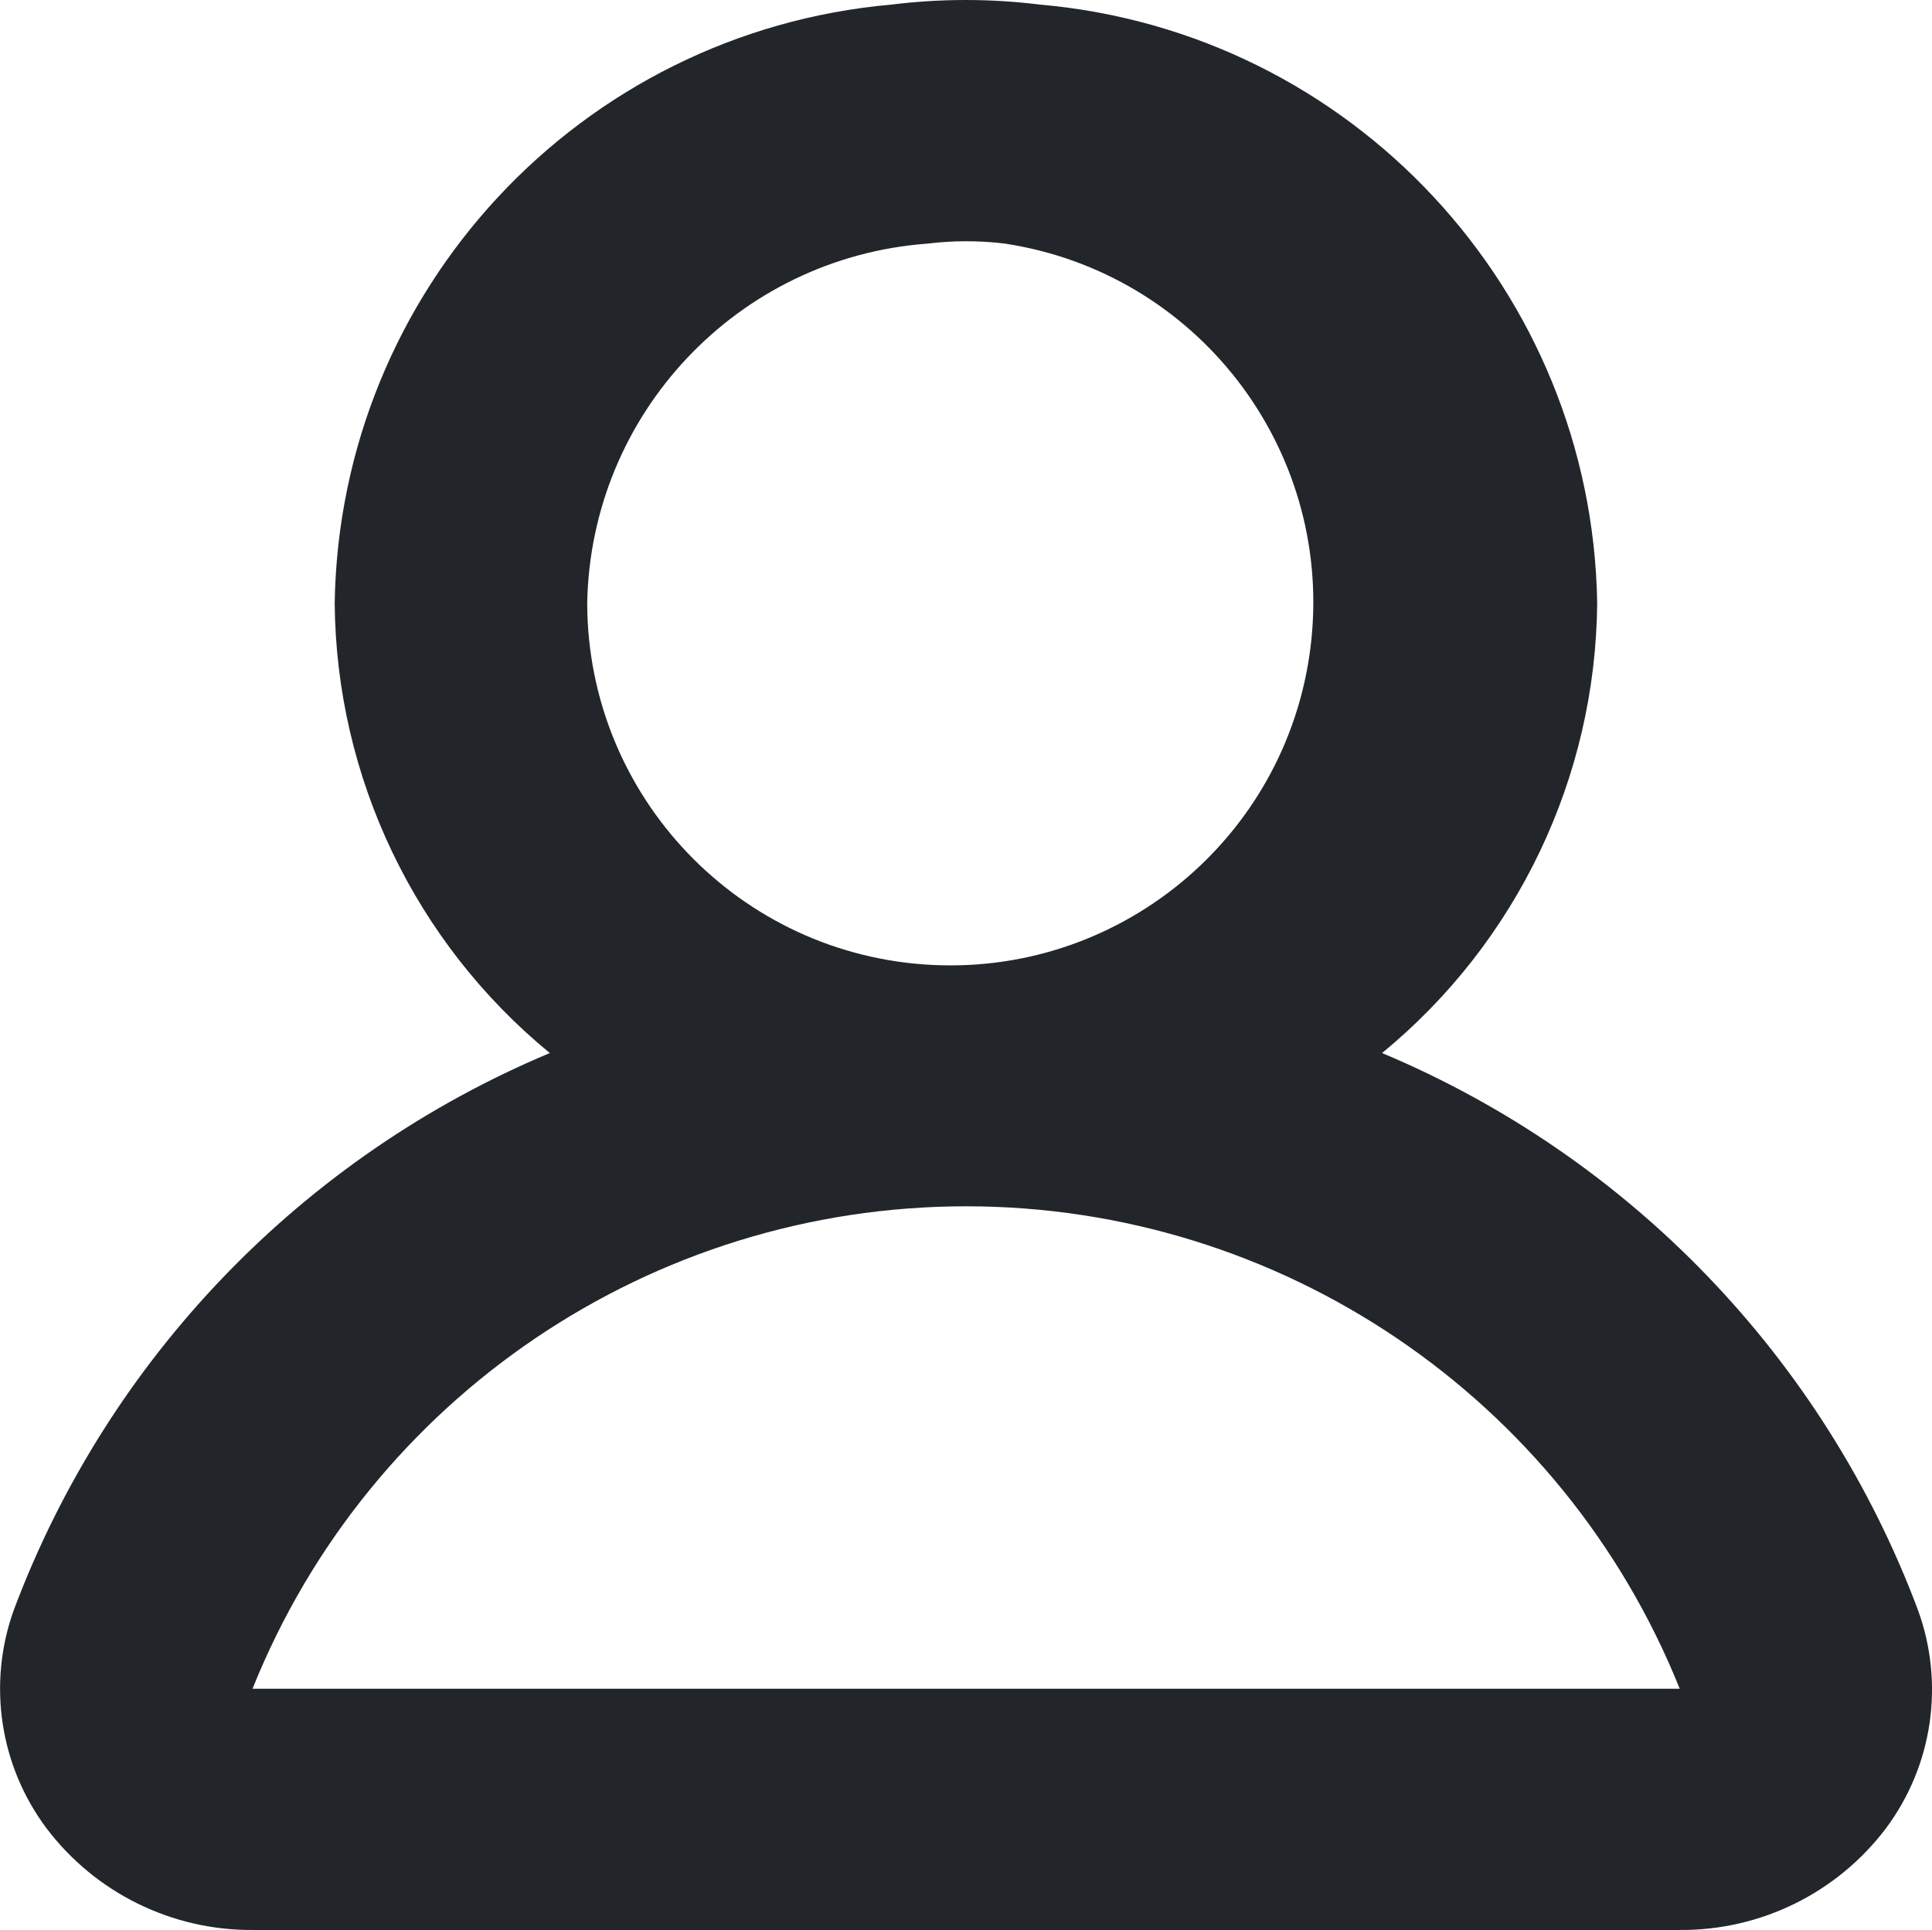
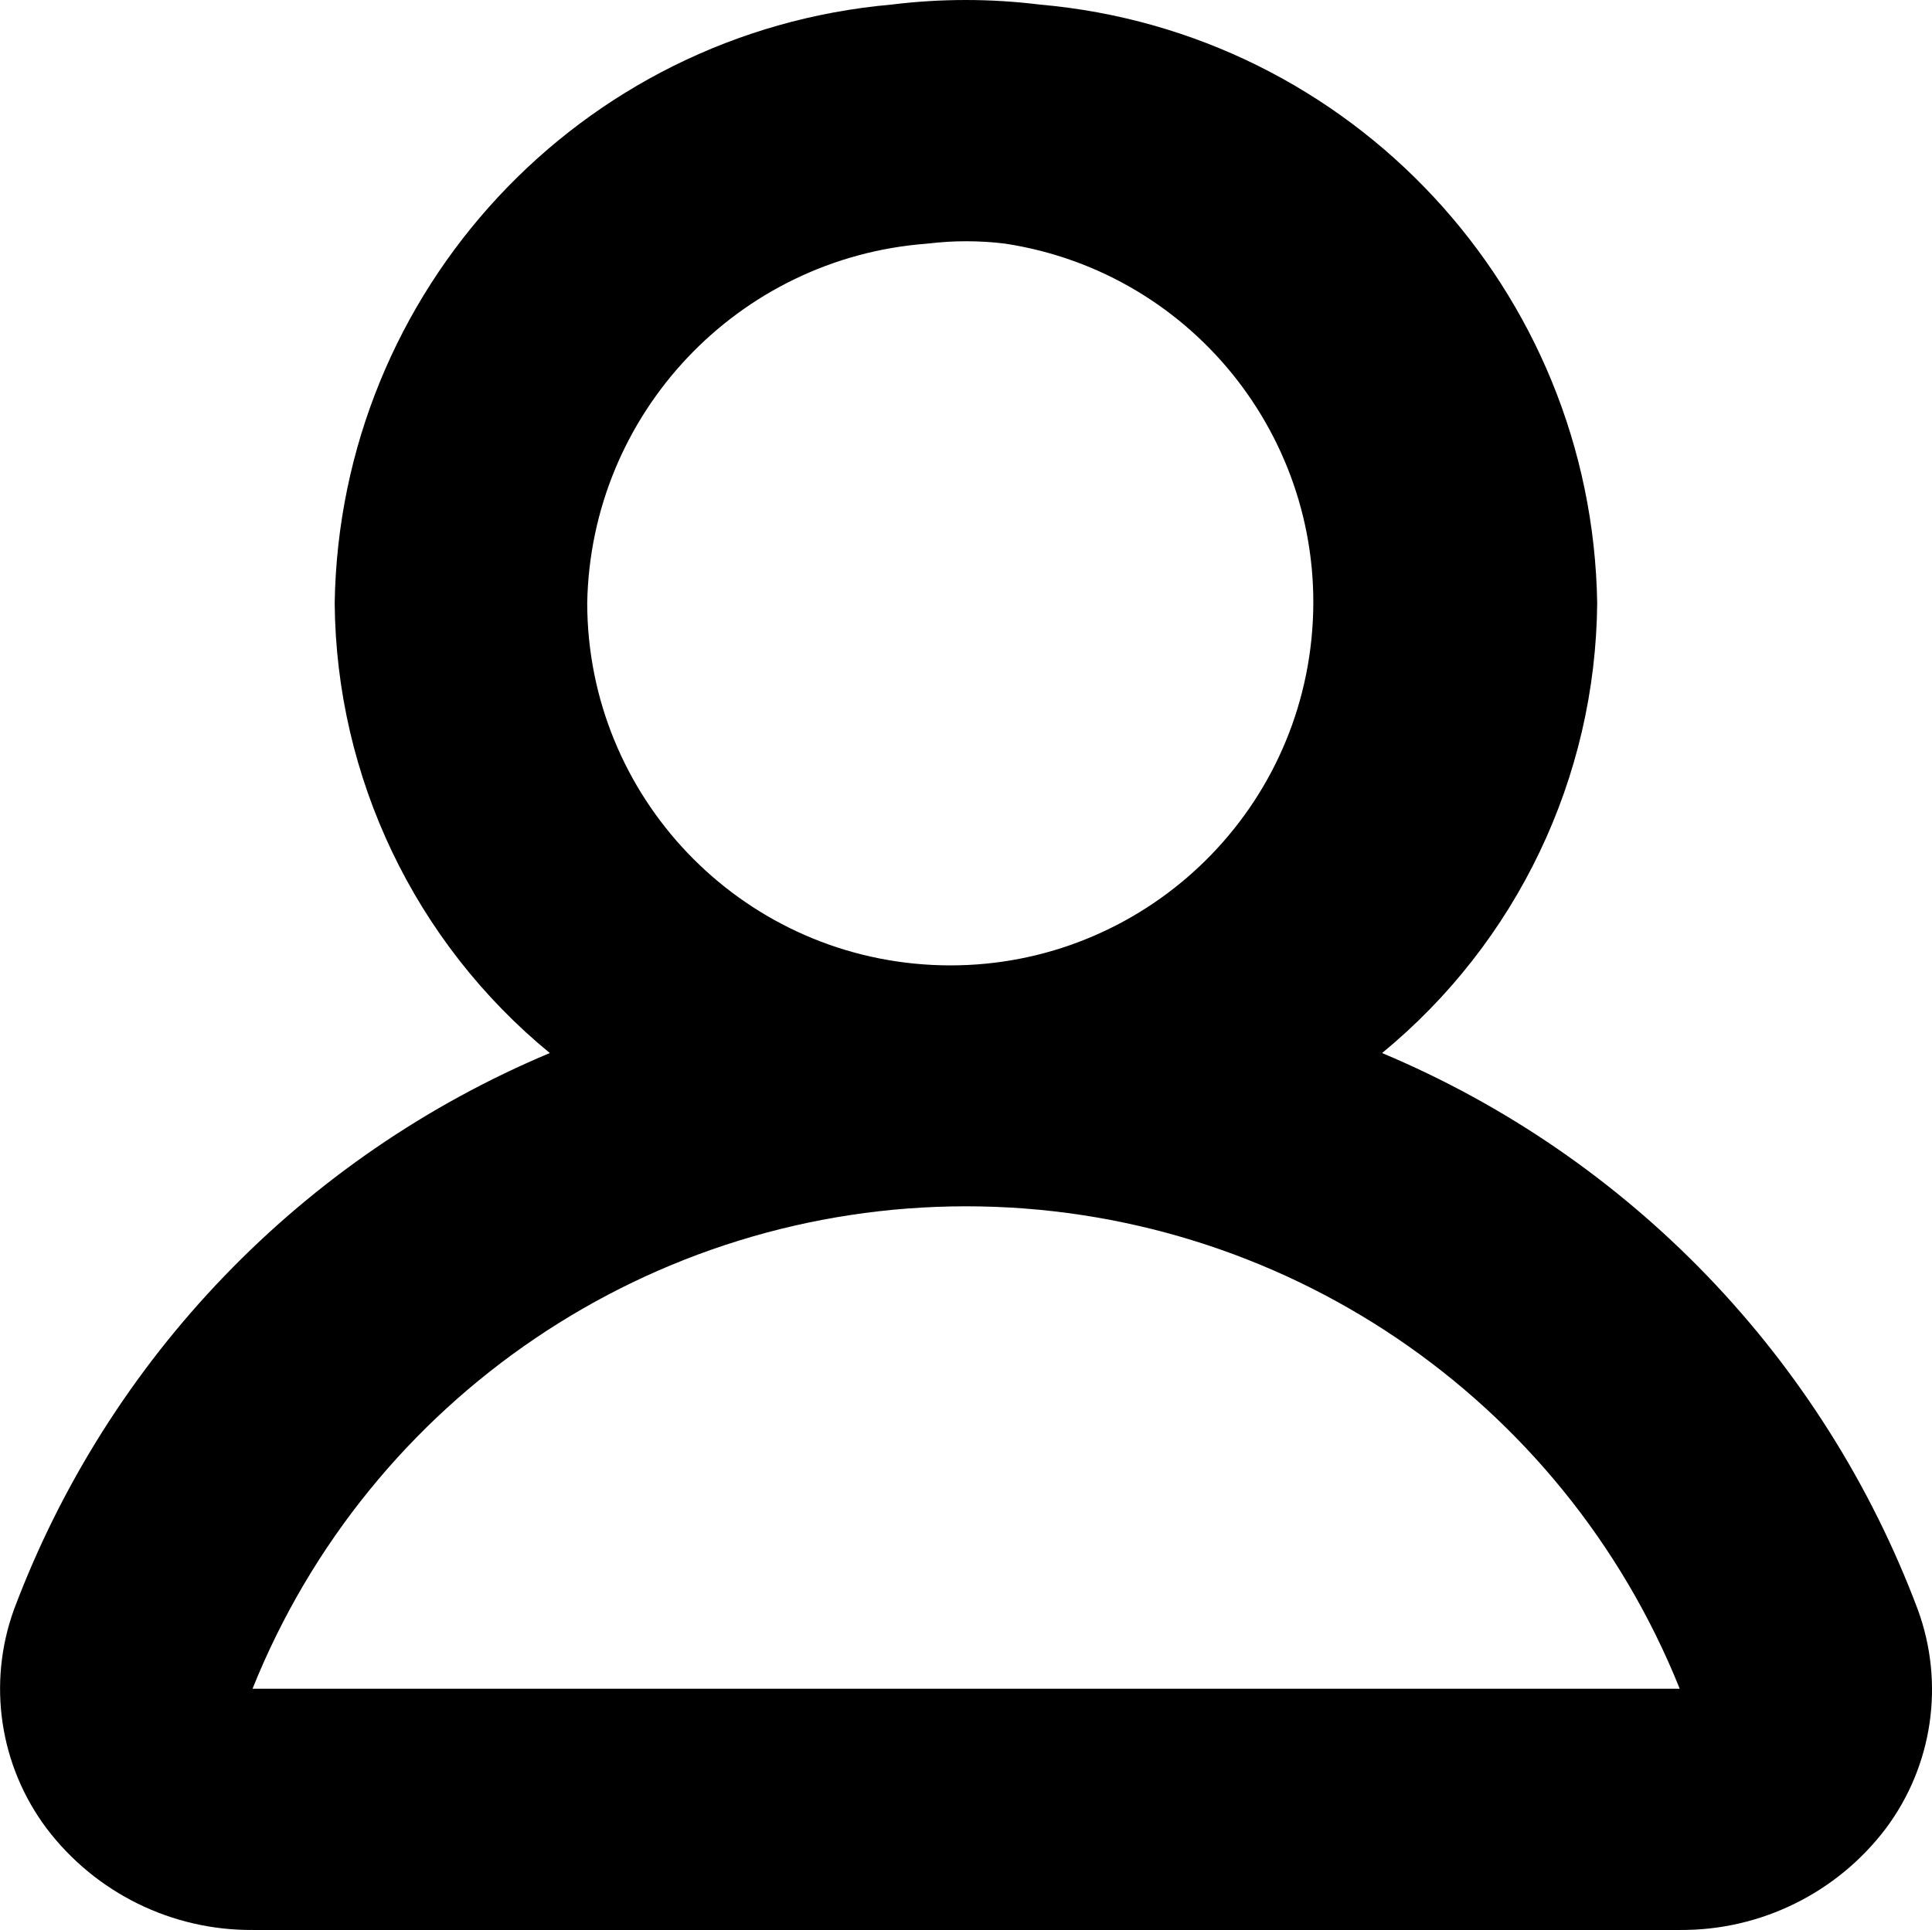
<svg xmlns="http://www.w3.org/2000/svg" width="16.013" height="16" viewBox="0 0 16.013 16">
  <defs>
    <style>
      .cls-1 {
        fill: #22262a;
        fill-rule: evenodd;
      }
    </style>
  </defs>
-   <path id="profile_icon" class="cls-1" d="M431.9,365.343a8.086,8.086,0,0,0-4.44-4.613,4.881,4.881,0,0,0,1.783-3.73,5.062,5.062,0,0,0-4.619-4.962,5,5,0,0,0-1.23,0A5.062,5.062,0,0,0,418.779,357a4.878,4.878,0,0,0,1.783,3.73,8.085,8.085,0,0,0-4.441,4.613,1.93,1.93,0,0,0,.271,1.816A2.125,2.125,0,0,0,418.1,368h11.829a2.122,2.122,0,0,0,1.706-.841,1.924,1.924,0,0,0,.265-1.816ZM420.872,357a3.044,3.044,0,0,1,2.816-2.98,2.642,2.642,0,0,1,.649,0,3.009,3.009,0,1,1-3.465,2.98Zm-2.774,9a6.373,6.373,0,0,1,11.829,0H418.1Z" transform="translate(-416.005 -352)" />
+   <path id="profile_icon" className="cls-1" d="M431.9,365.343a8.086,8.086,0,0,0-4.44-4.613,4.881,4.881,0,0,0,1.783-3.73,5.062,5.062,0,0,0-4.619-4.962,5,5,0,0,0-1.23,0A5.062,5.062,0,0,0,418.779,357a4.878,4.878,0,0,0,1.783,3.73,8.085,8.085,0,0,0-4.441,4.613,1.93,1.93,0,0,0,.271,1.816A2.125,2.125,0,0,0,418.1,368h11.829a2.122,2.122,0,0,0,1.706-.841,1.924,1.924,0,0,0,.265-1.816ZM420.872,357a3.044,3.044,0,0,1,2.816-2.98,2.642,2.642,0,0,1,.649,0,3.009,3.009,0,1,1-3.465,2.98Zm-2.774,9a6.373,6.373,0,0,1,11.829,0H418.1Z" transform="translate(-416.005 -352)" />
</svg>
